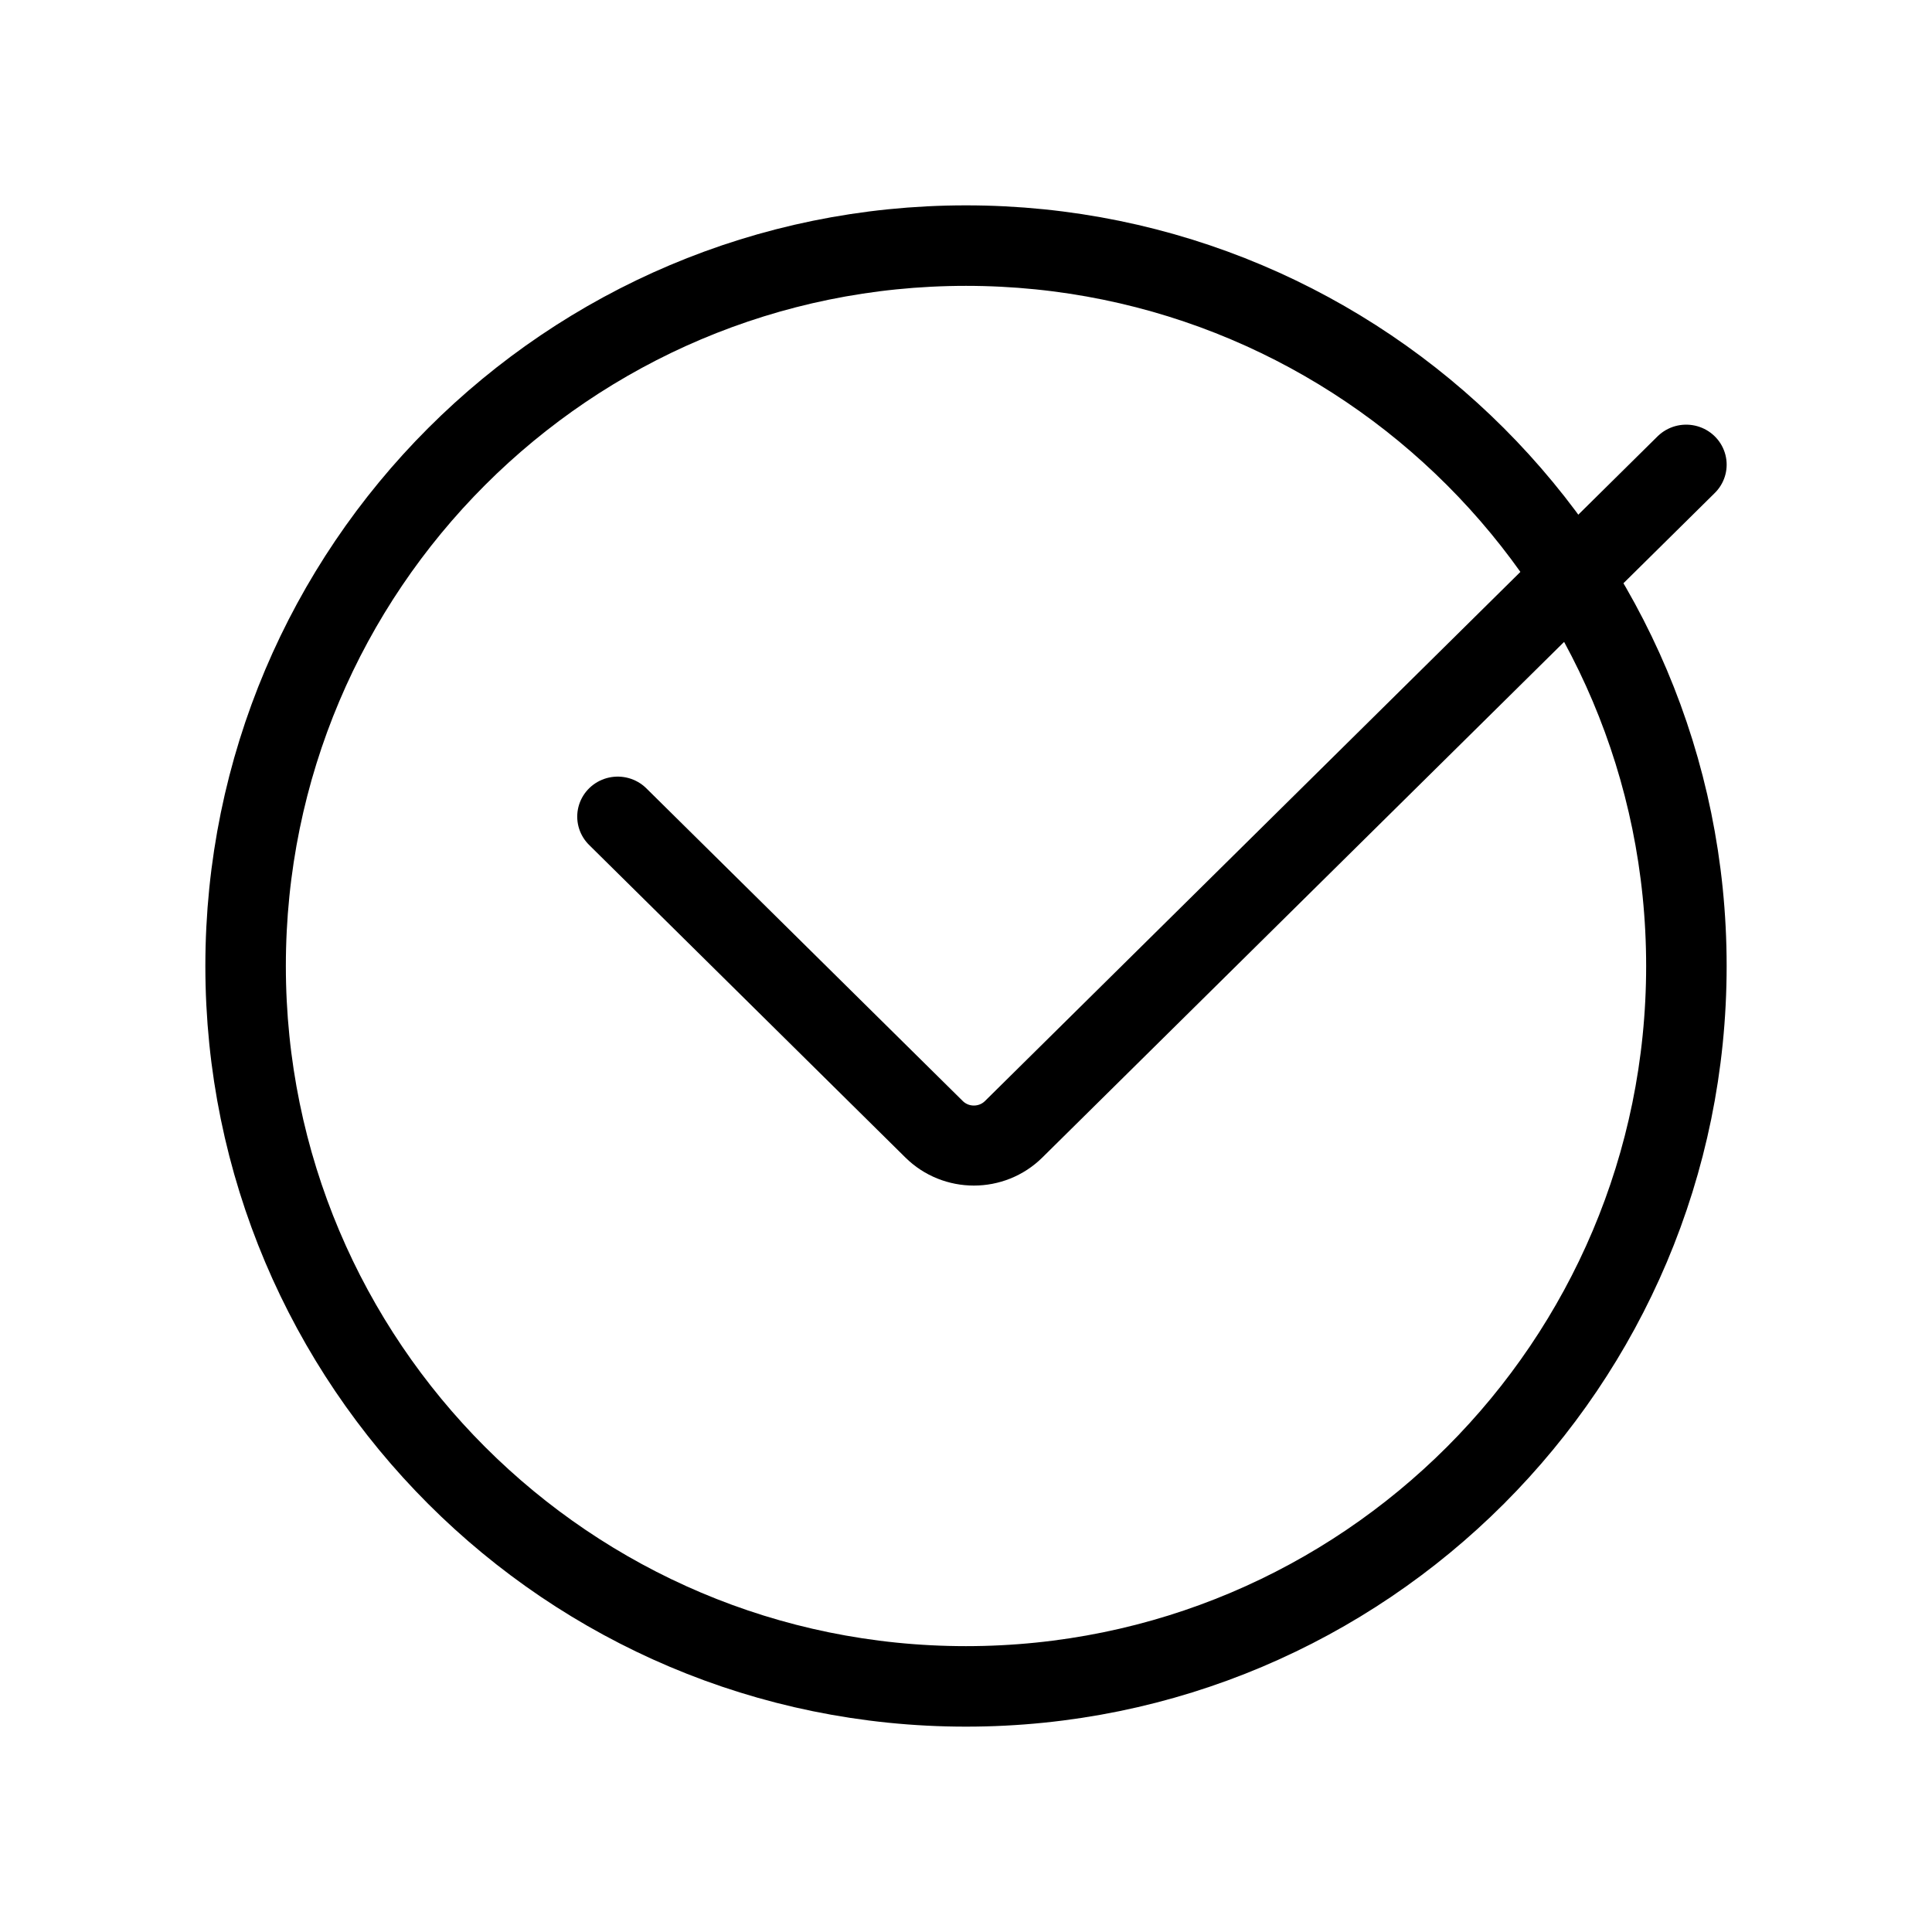
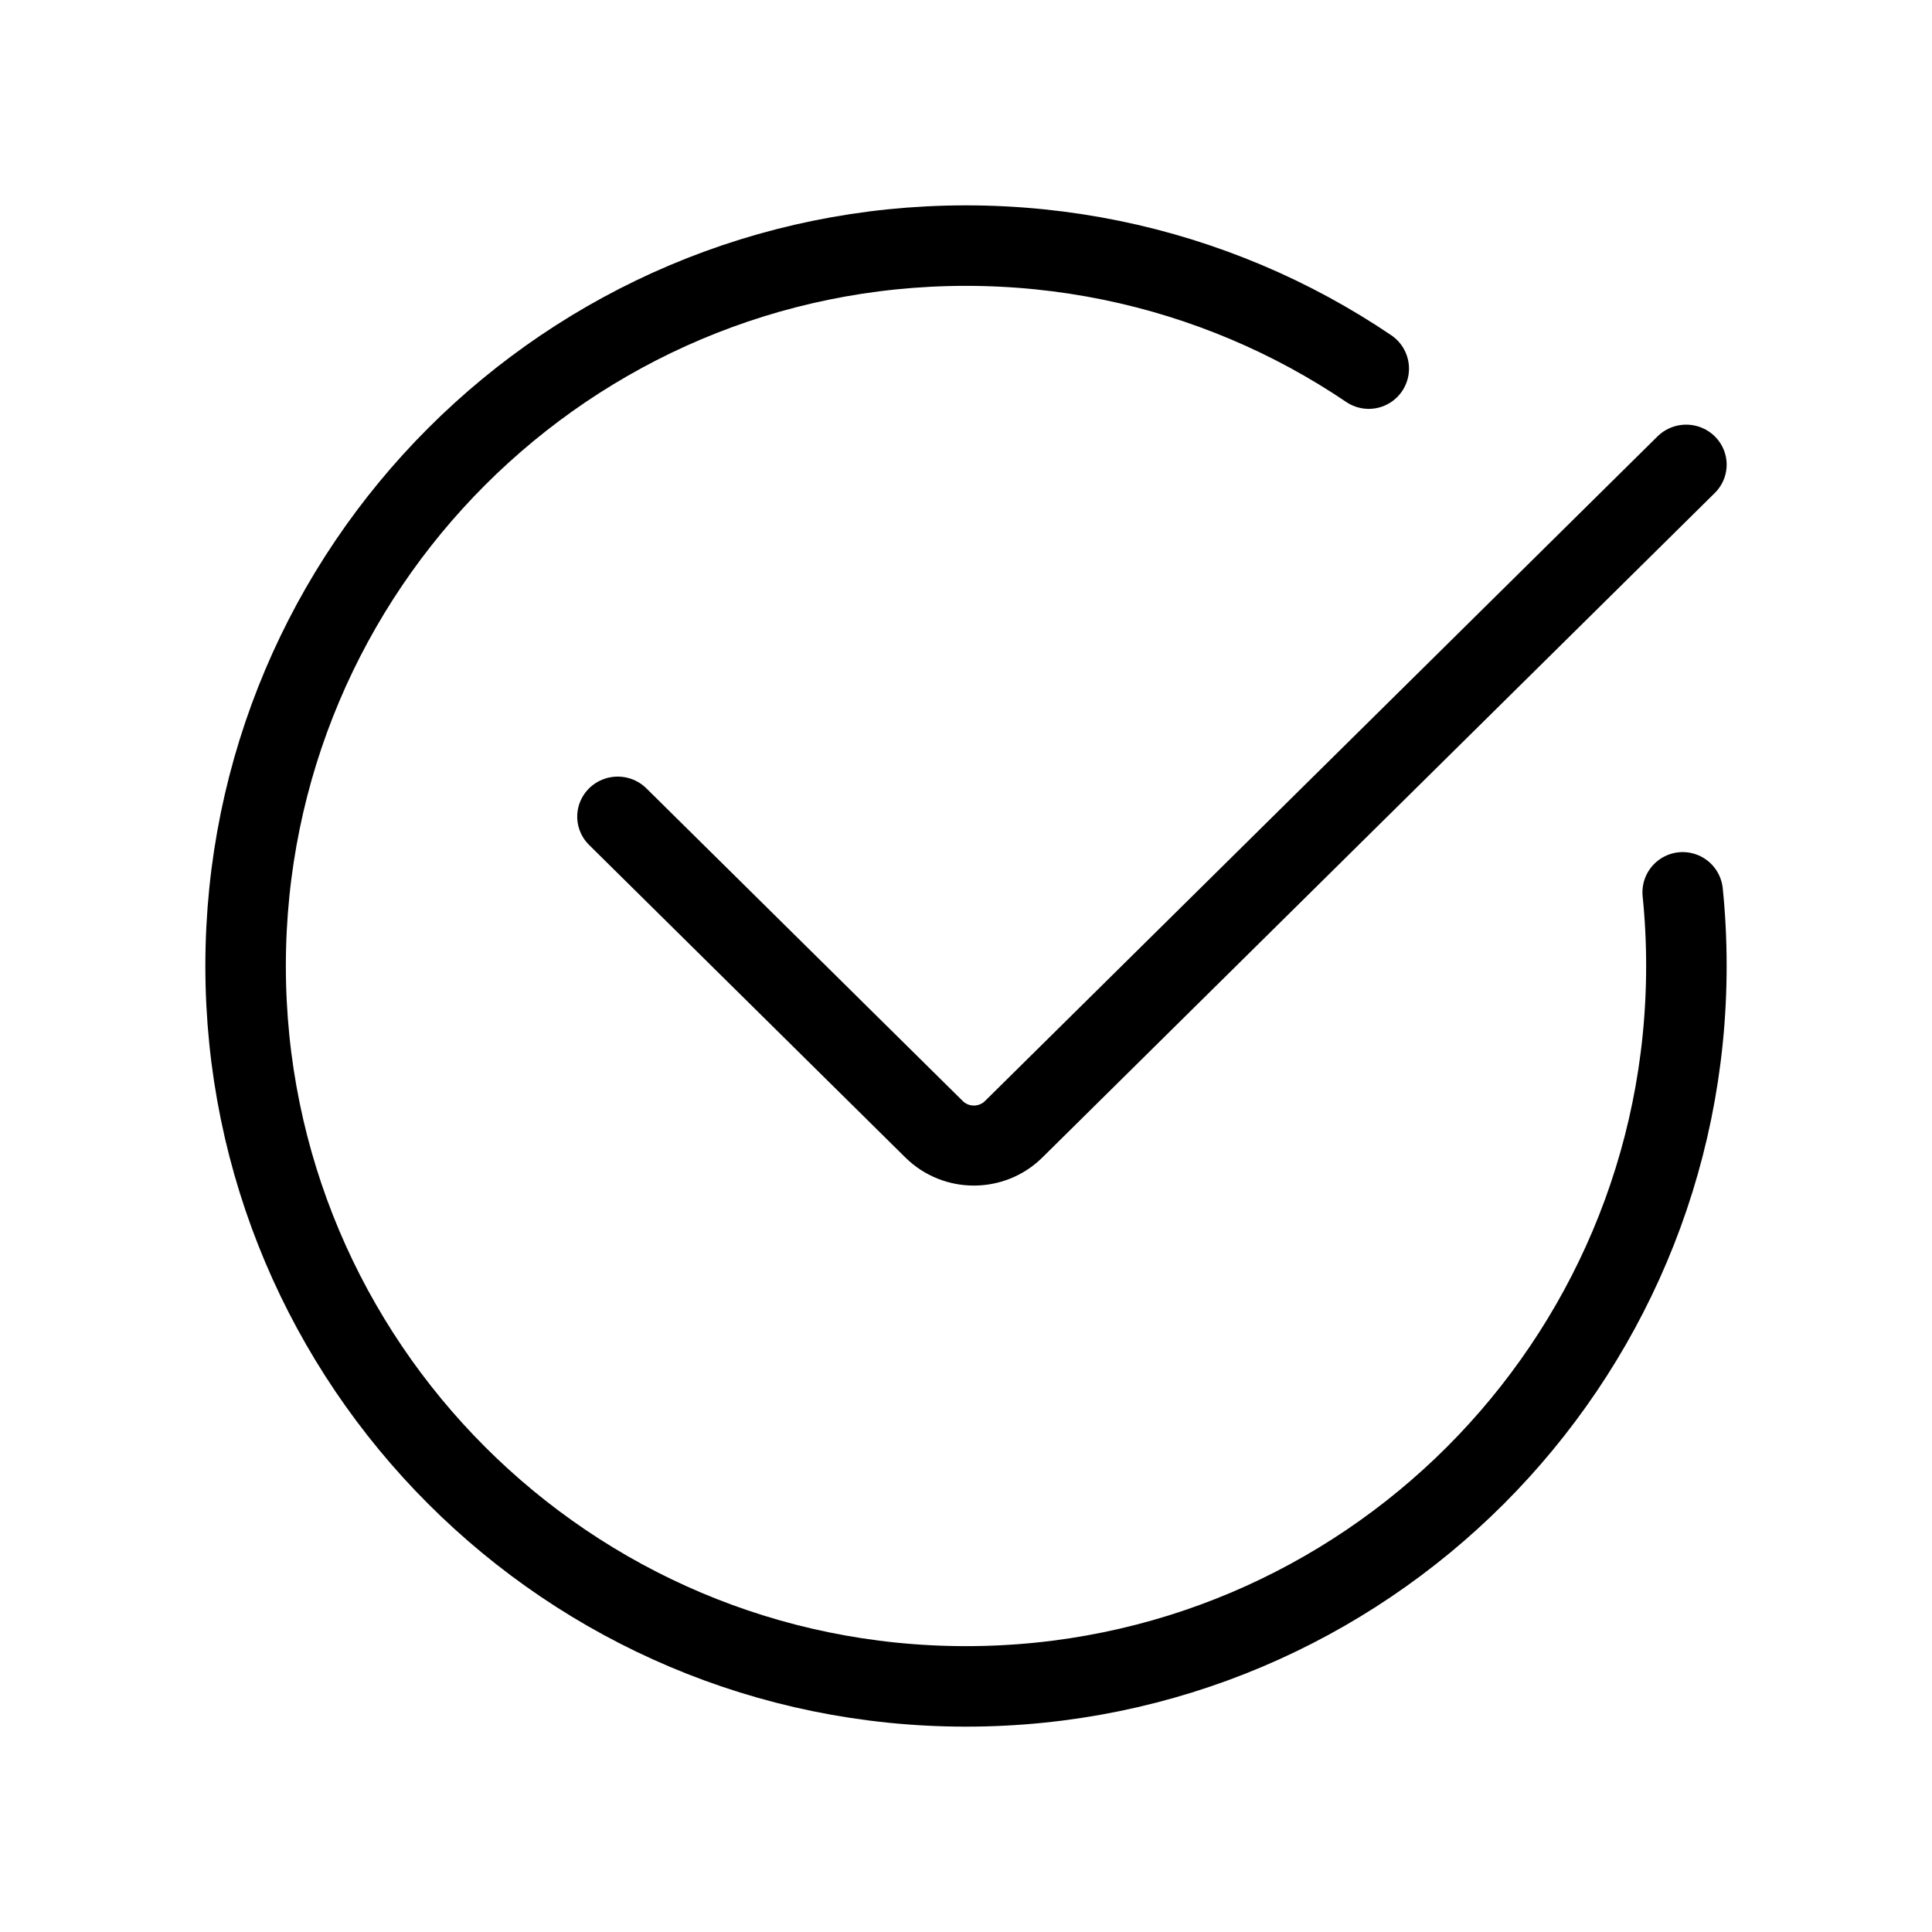
<svg xmlns="http://www.w3.org/2000/svg" width="24" height="24" viewBox="0 0 24 24" fill="none" version="1.1" id="svg1">
  <defs id="defs1">
    </defs>
  <path id="rect1" style="stroke:#000000;stroke-width:1.439;stroke-linecap:round;stroke-miterlimit:10;paint-order:fill markers stroke" d="M 27.028,-18.494 15.079,-6.545 a 1,1 2.2636631e-7 0 1 -1.414,0 L 8.044,-12.166" transform="matrix(0.699145,0,0,0.6909261,2.049618,18.55032)" />
-   <circle style="fill:none;stroke:#000000;stroke-width:1;stroke-linecap:round;stroke-miterlimit:10;paint-order:fill markers stroke" id="path1" cx="12" cy="12" r="8.949" />
+   <path id="path1" style="stroke:#000000;stroke-linecap:round;stroke-miterlimit:10;paint-order:fill markers stroke" d="m 20.903,11.085 c 0.031,0.301 0.046,0.606 0.046,0.915 0,2.471 -1.002,4.708 -2.621,6.328 C 16.708,19.947 14.471,20.949 12,20.949 7.058,20.949 3.051,16.942 3.051,12 3.051,7.058 7.058,3.051 12,3.051 c 0.618,0 1.221,0.063 1.803,0.182 0.583,0.119 1.144,0.295 1.68,0.521 0.535,0.226 1.044,0.503 1.52,0.825" />
</svg>
